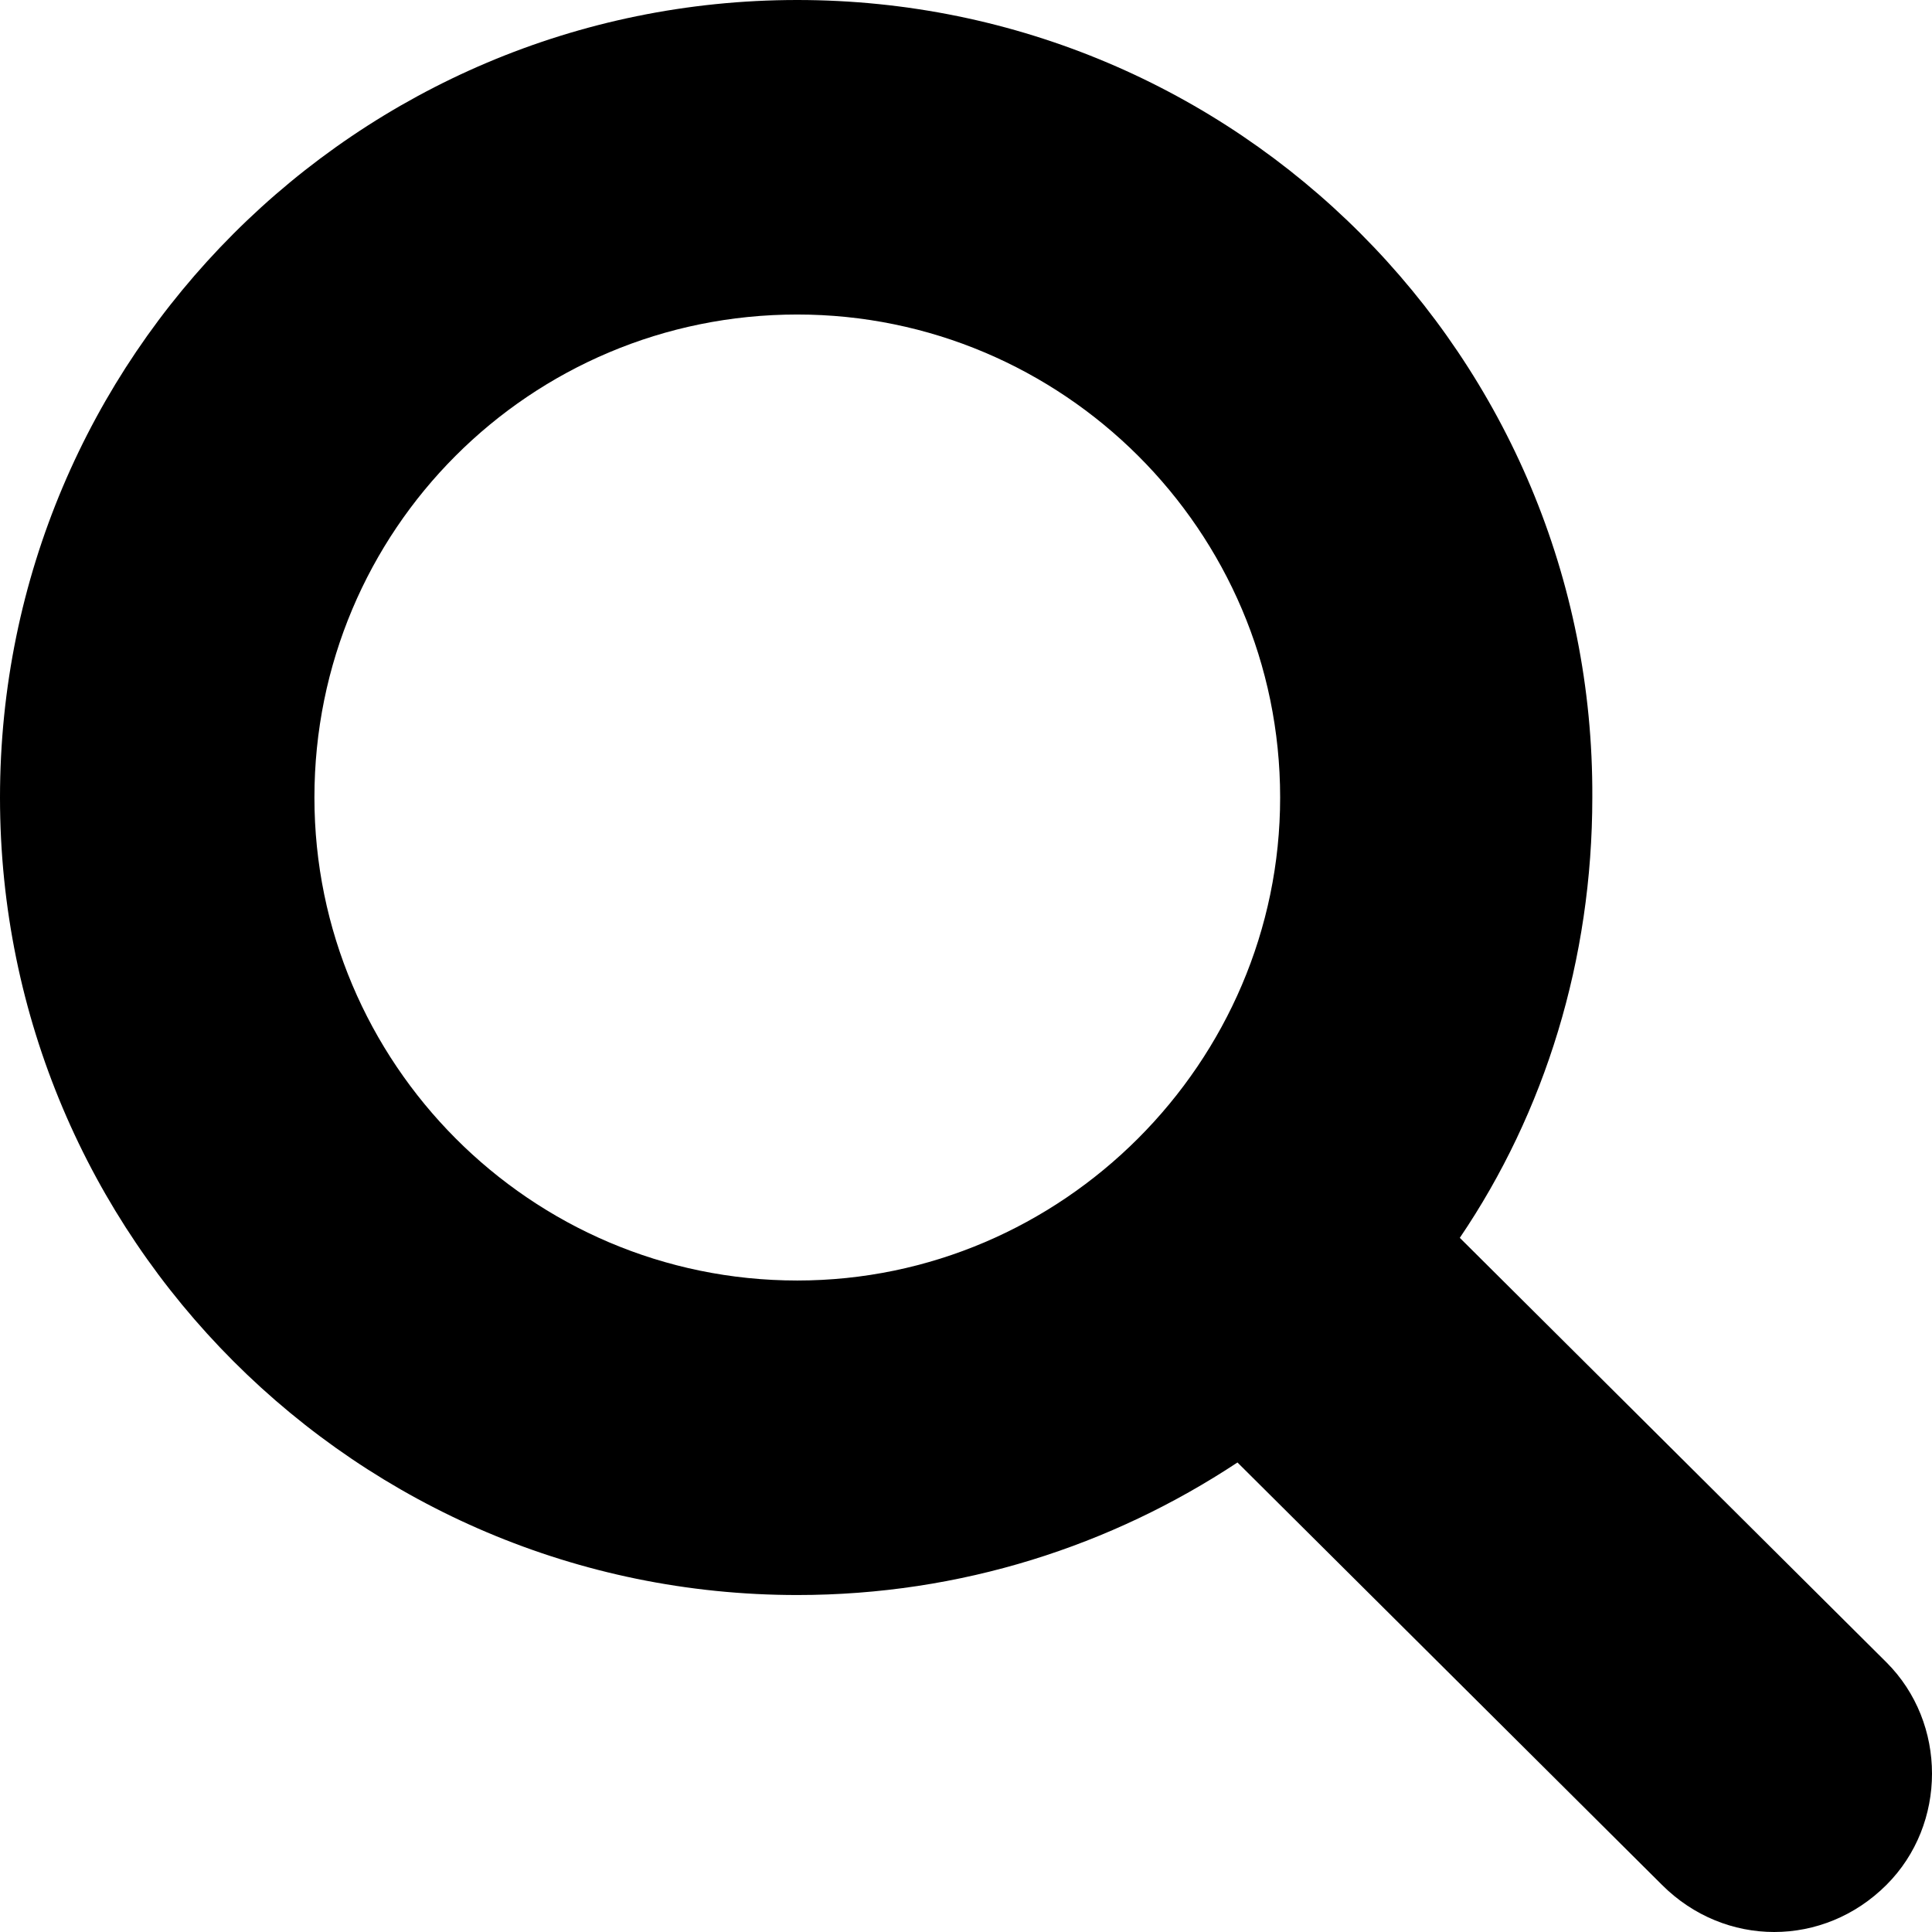
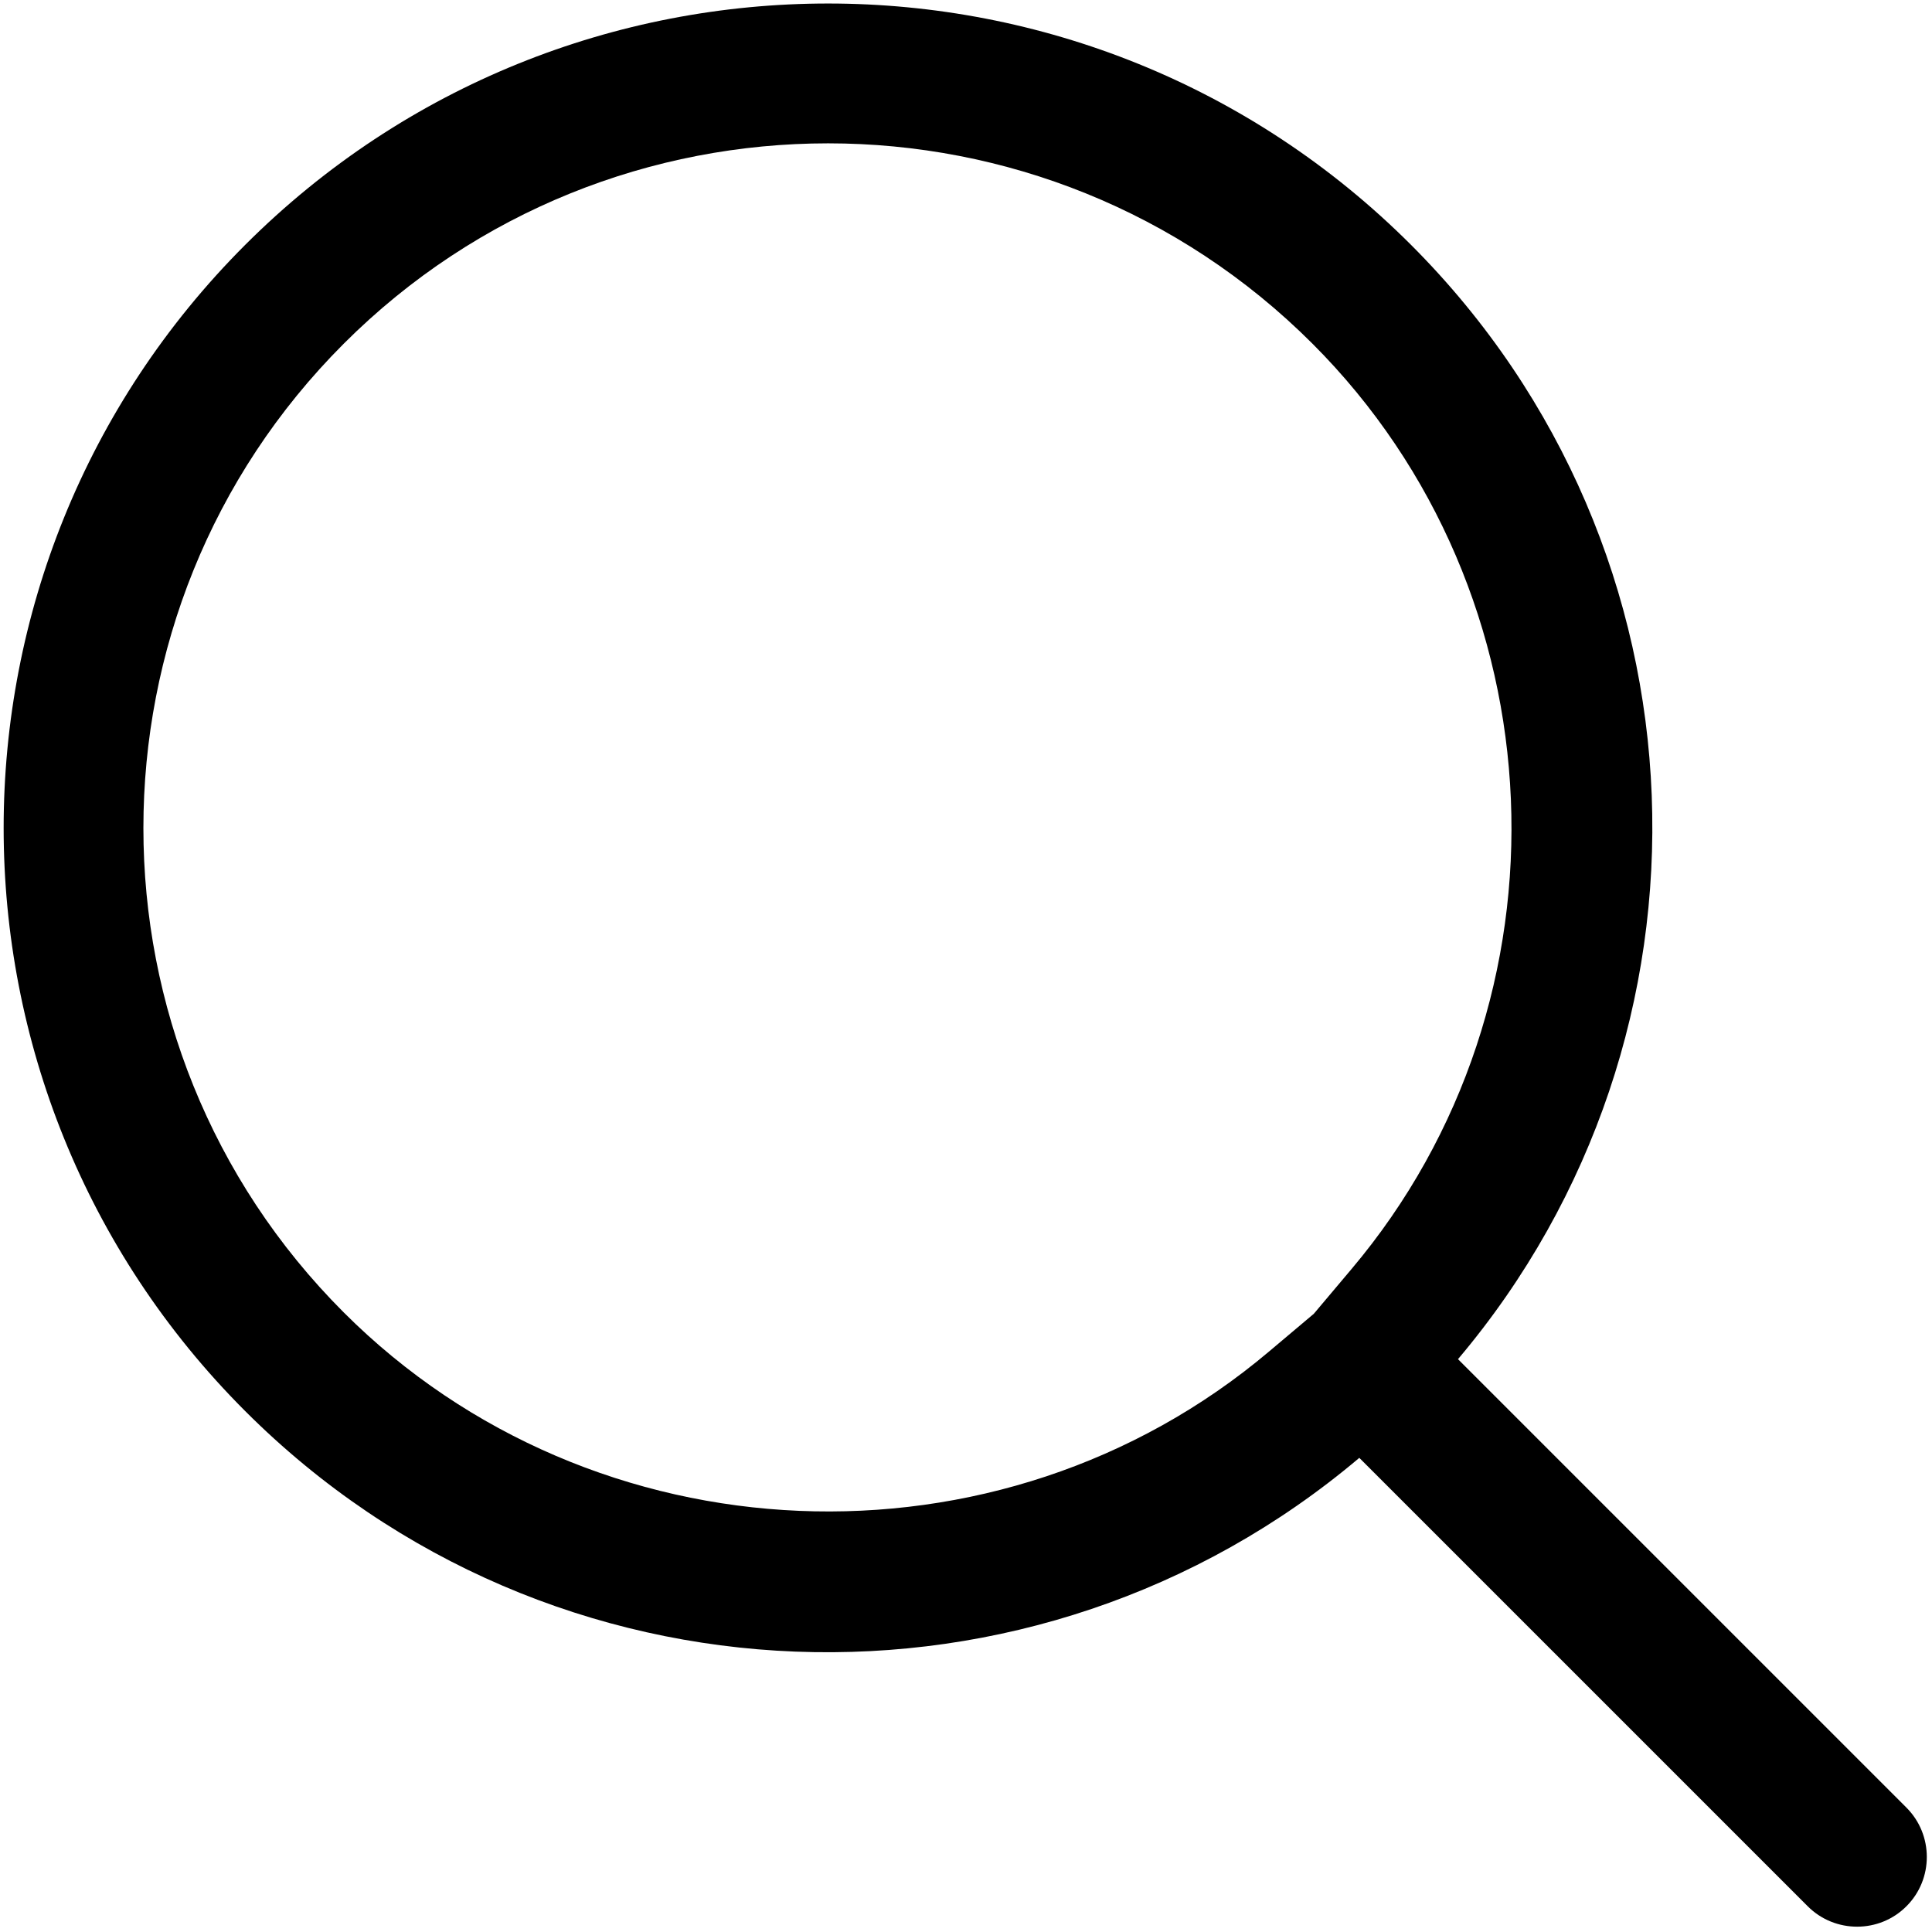
- <svg xmlns="http://www.w3.org/2000/svg" width="16" height="16" viewBox="0 0 100 100" version="1.1" id="svg12">
-   <defs id="defs16" />
-   <g id="g10" transform="matrix(1.684714,0,0,1.685204,-37.7376,-37.74857)" style="stroke-width:0.593">
-     <g transform="matrix(0.69,0,0,0.69,15.5,15.5)" style="fill:#000000;stroke-width:0.593" id="g8">
-       <svg version="1.1" x="0px" y="0px" viewBox="0 0 100 100" style="fill:#000000;stroke-width:0.593" xml:space="preserve" id="svg6" width="100%" height="100%">
-         <g id="g4" style="stroke-width:0.593">
-           <path d="m 45.5,81 c 7.3,0 14,-2.2 19.6,-5.9 L 84,93.9 c 1.4,1.4 3.2,2.1 5,2.1 1.8,0 3.6,-0.7 5,-2.1 2.7,-2.7 2.7,-7.2 0,-9.9 L 75,65.1 C 78.8,59.5 80.9,52.7 80.9,45.5 81,25.9 65.1,10 45.5,10 25.9,10 10,25.9 10,45.5 10,65.1 25.9,81 45.5,81 Z m 0,-57 C 57.3,24 67,33.6 67,45.5 67,57.3 57.3,67 45.5,67 33.6,67 24,57.3 24,45.5 24,33.6 33.6,24 45.5,24 Z" id="path2" style="stroke-width:0.593" />
+ <svg xmlns="http://www.w3.org/2000/svg" width="16" height="16" viewBox="0 0 100 100" version="1.1" id="svg22">
+   <defs id="defs26" />
+   <g id="g20" transform="matrix(1.478218,0,0,1.478218,-22.72488,-22.73583)" style="stroke-width:0.676">
+     <g transform="matrix(0.69,0,0,0.69,15.5,15.5)" style="fill:#000000;stroke-width:0.676" id="g18">
+       <svg viewBox="0 0 25 25" version="1.1" x="0px" y="0px" id="svg16" width="100%" height="100%" style="fill:#000000;stroke-width:0.676">
+         <g id="g14" style="fill:none;fill-rule:evenodd;stroke:none;stroke-width:0.676">
+           <g transform="translate(-20,-14)" id="g12" style="fill:#000000;stroke-width:0.676">
+             <g id="g10" style="stroke-width:0.676">
+               <g transform="translate(20,14)" id="g8" style="stroke-width:0.676">
+                 <path d="m 3.064,3.064 c -4.085,4.085 -4.085,10.708 0,14.794 3.874,3.874 10.026,4.067 14.135,0.594 l 5.689,5.689 c 0.345,0.345 0.908,0.345 1.252,0 0.345,-0.344 0.345,-0.907 0,-1.252 l -5.689,-5.689 c 3.473,-4.109 3.279,-10.261 -0.594,-14.135 -4.085,-4.085 -10.709,-4.085 -14.794,0 m 1.252,1.252 c 3.389,-3.389 8.901,-3.389 12.29,0 3.165,3.166 3.382,8.322 0.494,11.741 l -0.477,0.566 -0.566,0.477 c -3.419,2.889 -8.575,2.671 -11.741,-0.494 -3.389,-3.389 -3.389,-8.901 0,-12.29" id="path6" style="stroke-width:0.676" />
+               </g>
+             </g>
+           </g>
        </g>
      </svg>
    </g>
  </g>
</svg>
